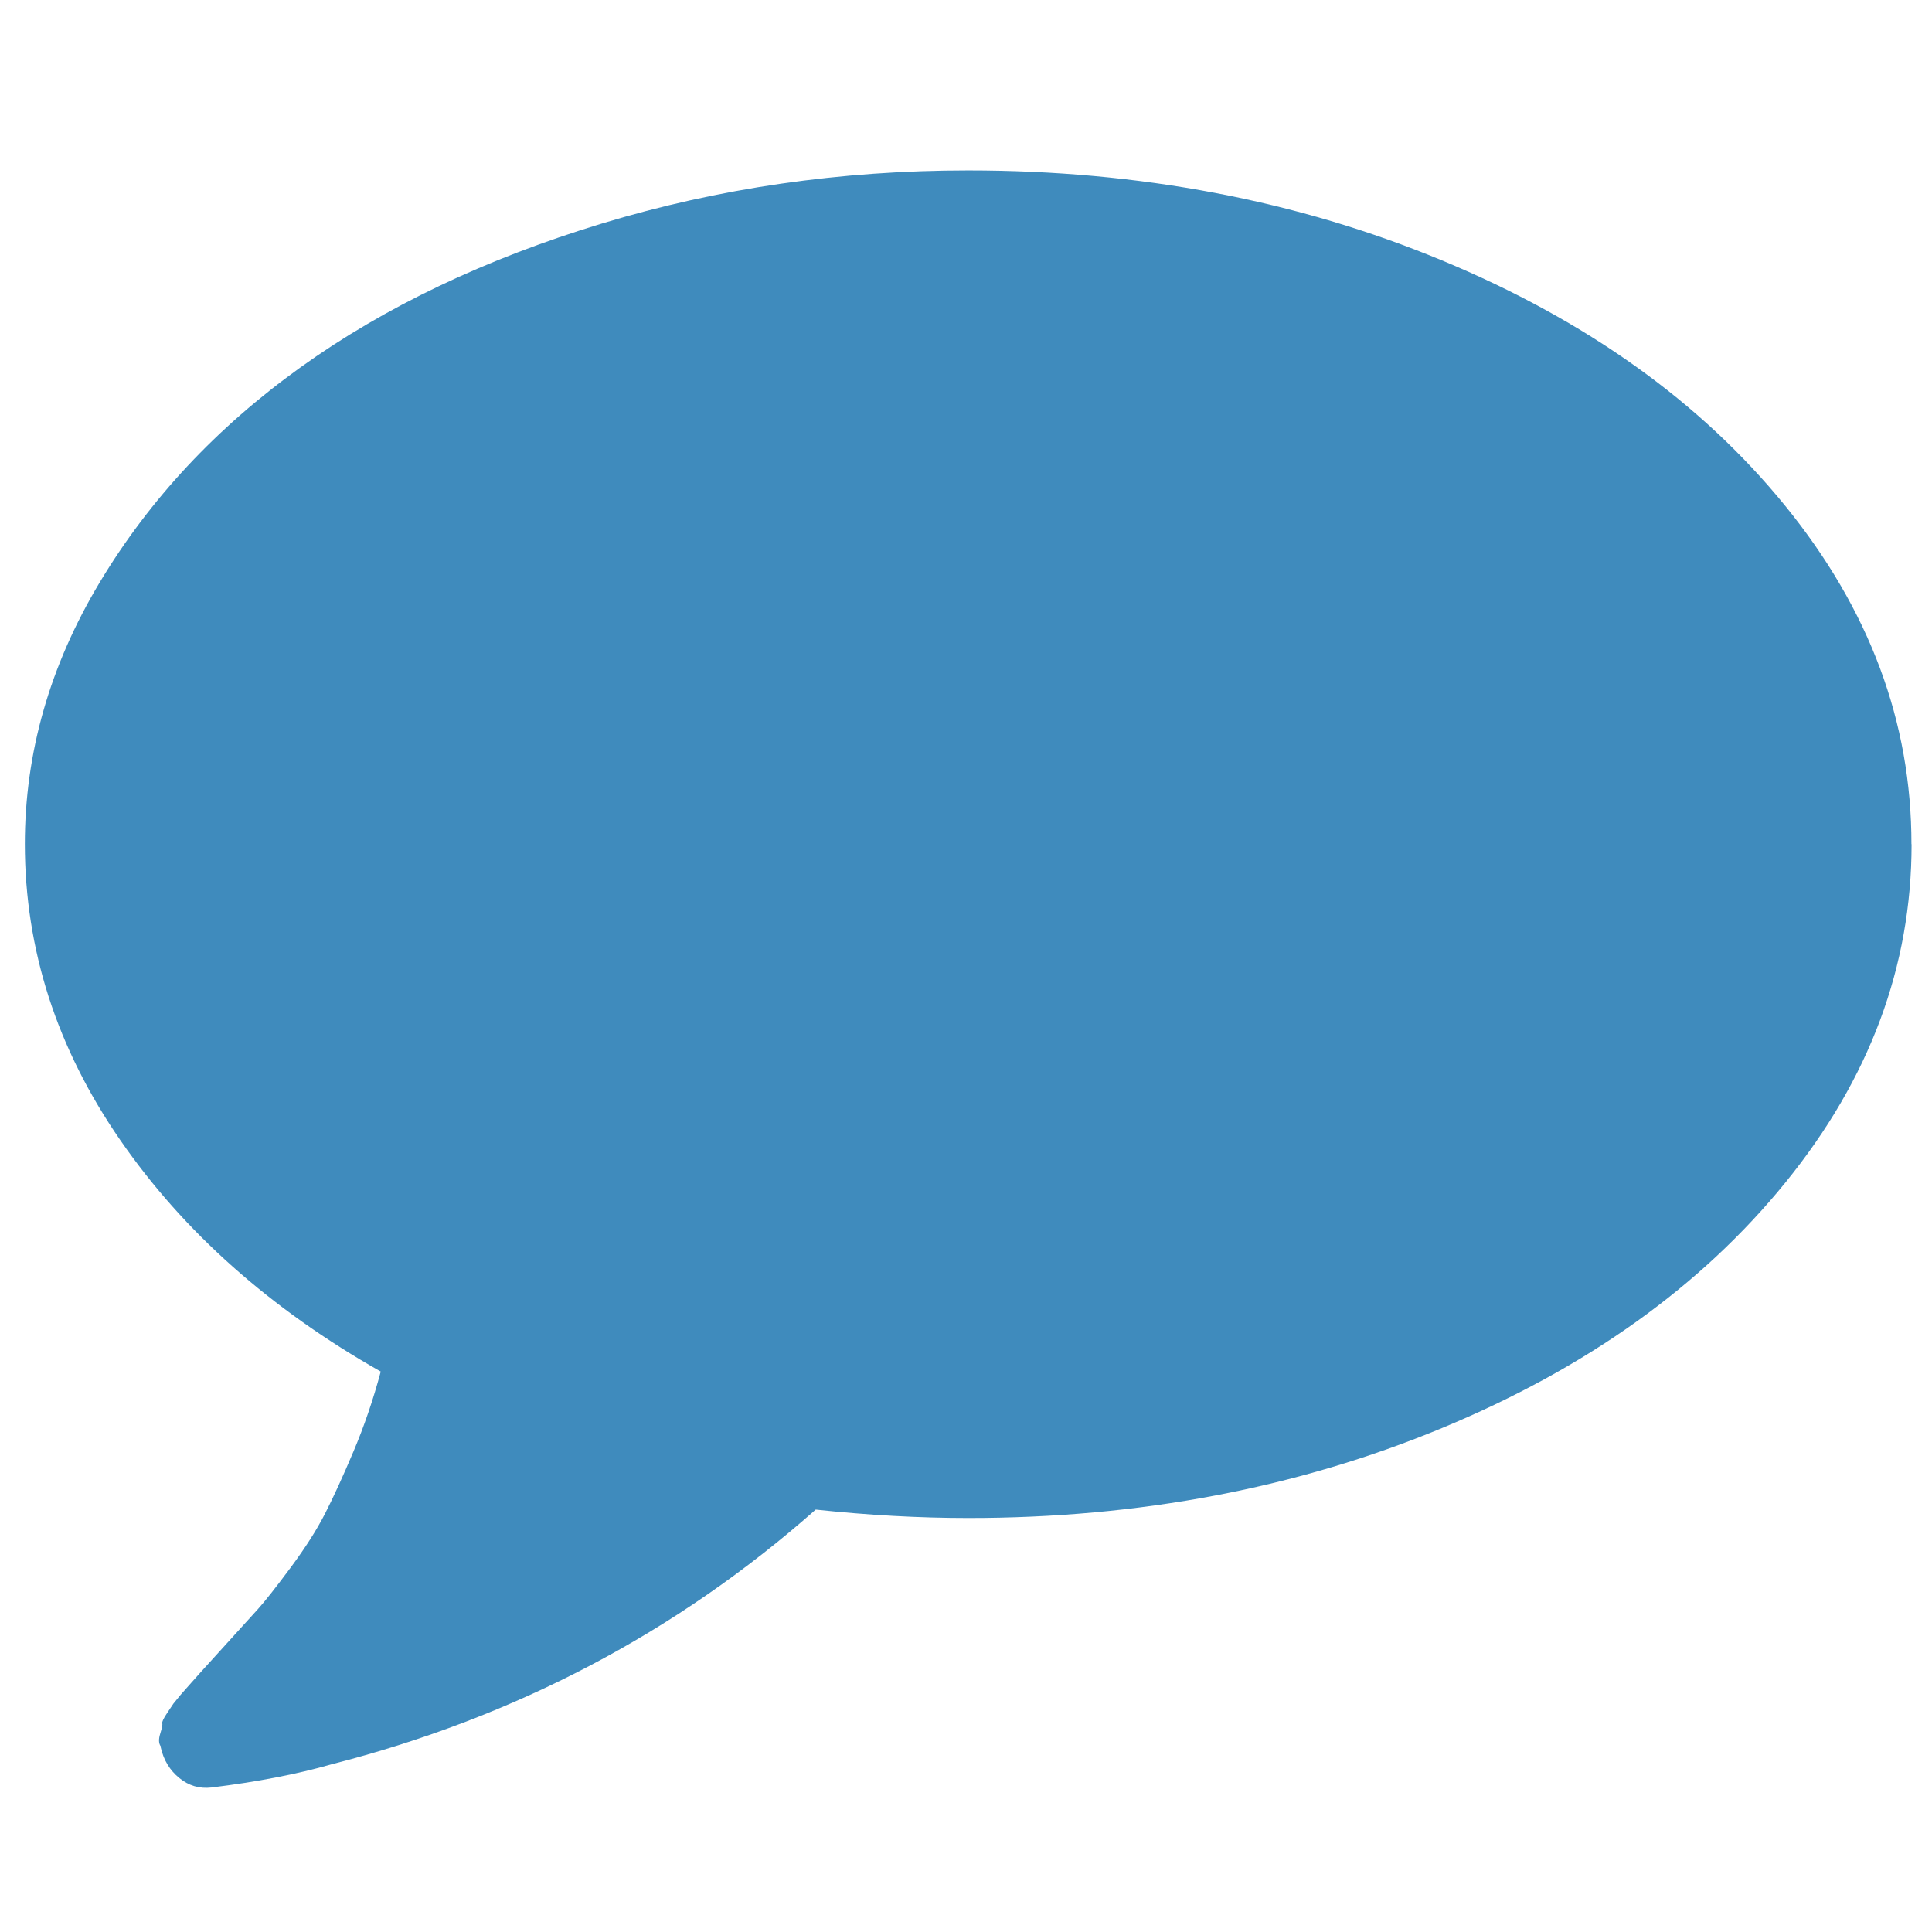
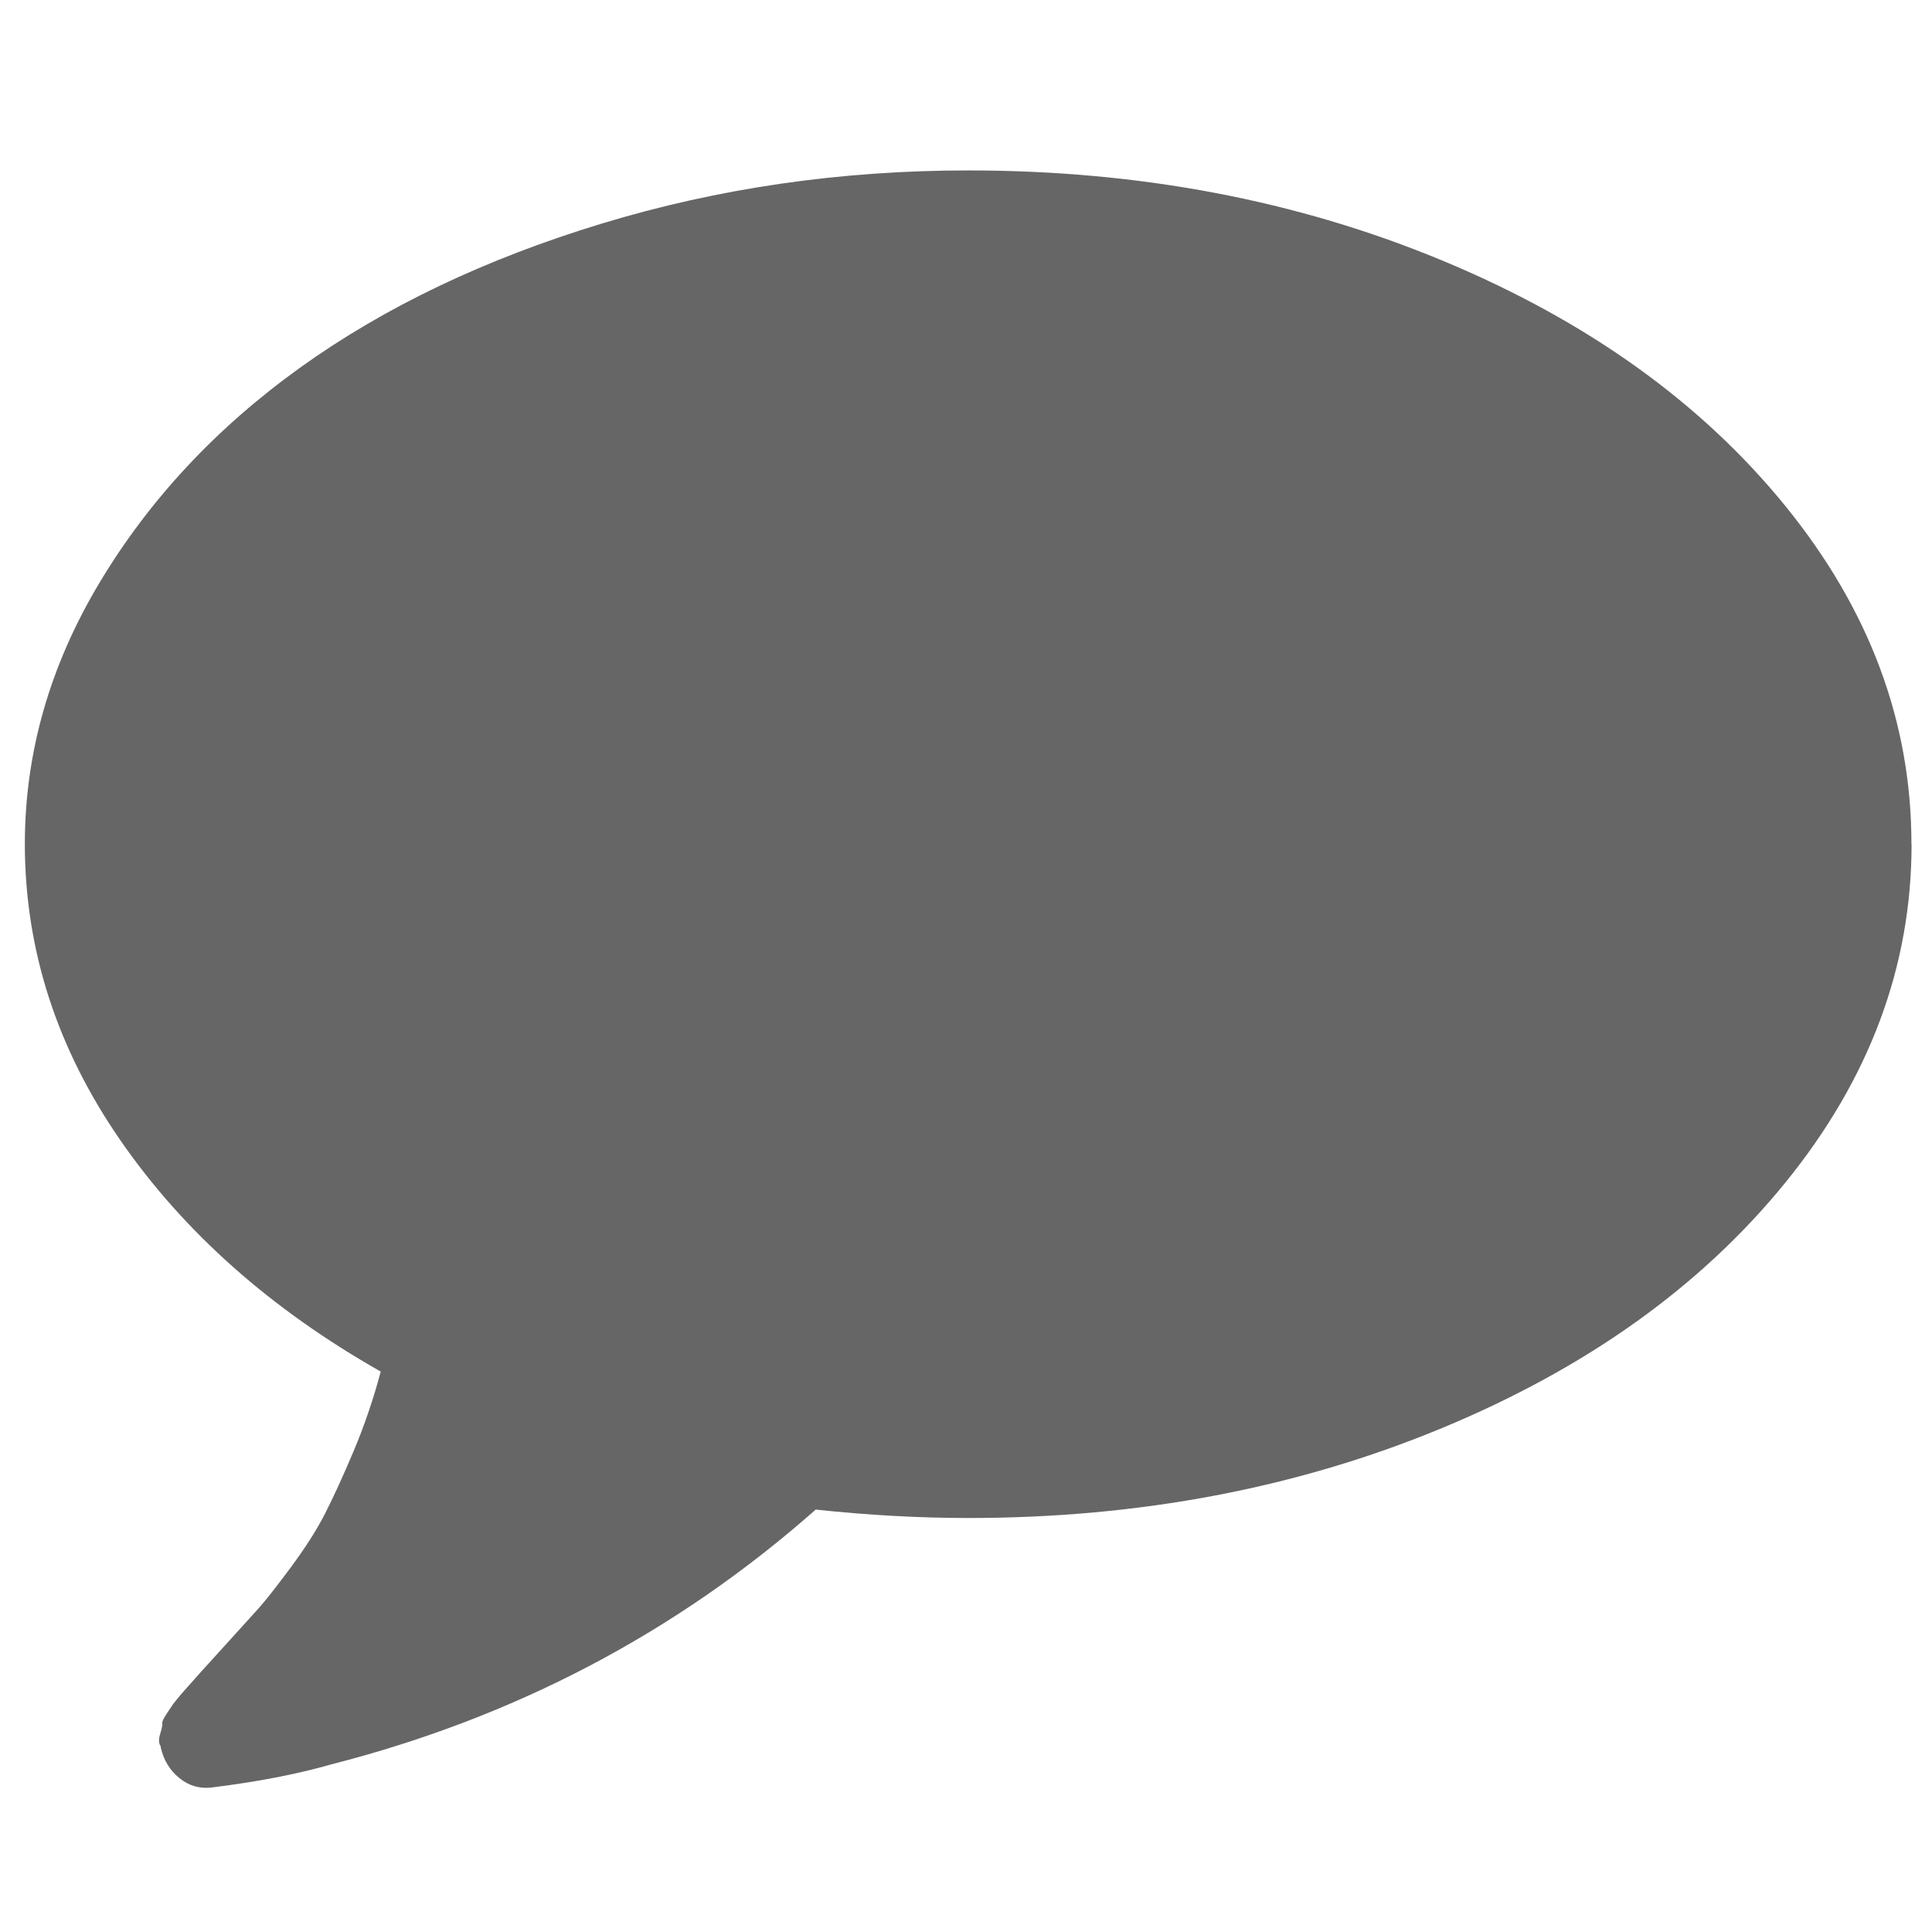
<svg xmlns="http://www.w3.org/2000/svg" width="14" height="14">
-   <path fill="#3F8BBD" d="M13.852 6.117q0 1.327-.915 2.453t-2.487 1.778-3.433.652q-.534 0-1.106-.061-1.511 1.335-3.509 1.846-.374.107-.87.168-.13.015-.233-.069t-.134-.221v-.008q-.023-.031-.004-.092t.015-.076.034-.072l.046-.069.053-.065.061-.069q.053-.061.237-.263t.263-.29.237-.301.248-.389.206-.45.198-.58Q1.561 9.26.871 8.261T.18 6.117q0-.992.542-1.896t1.457-1.56 2.182-1.041 2.655-.385q1.862 0 3.433.652t2.487 1.778.915 2.453z" />
+   <path fill="#666" d="M13.852 6.117q0 1.327-.915 2.453t-2.487 1.778-3.433.652q-.534 0-1.106-.061-1.511 1.335-3.509 1.846-.374.107-.87.168-.13.015-.233-.069t-.134-.221v-.008q-.023-.031-.004-.092t.015-.076.034-.072l.046-.069.053-.065.061-.069q.053-.061.237-.263t.263-.29.237-.301.248-.389.206-.45.198-.58Q1.561 9.26.871 8.261T.18 6.117q0-.992.542-1.896t1.457-1.56 2.182-1.041 2.655-.385q1.862 0 3.433.652t2.487 1.778.915 2.453z" />
</svg>
